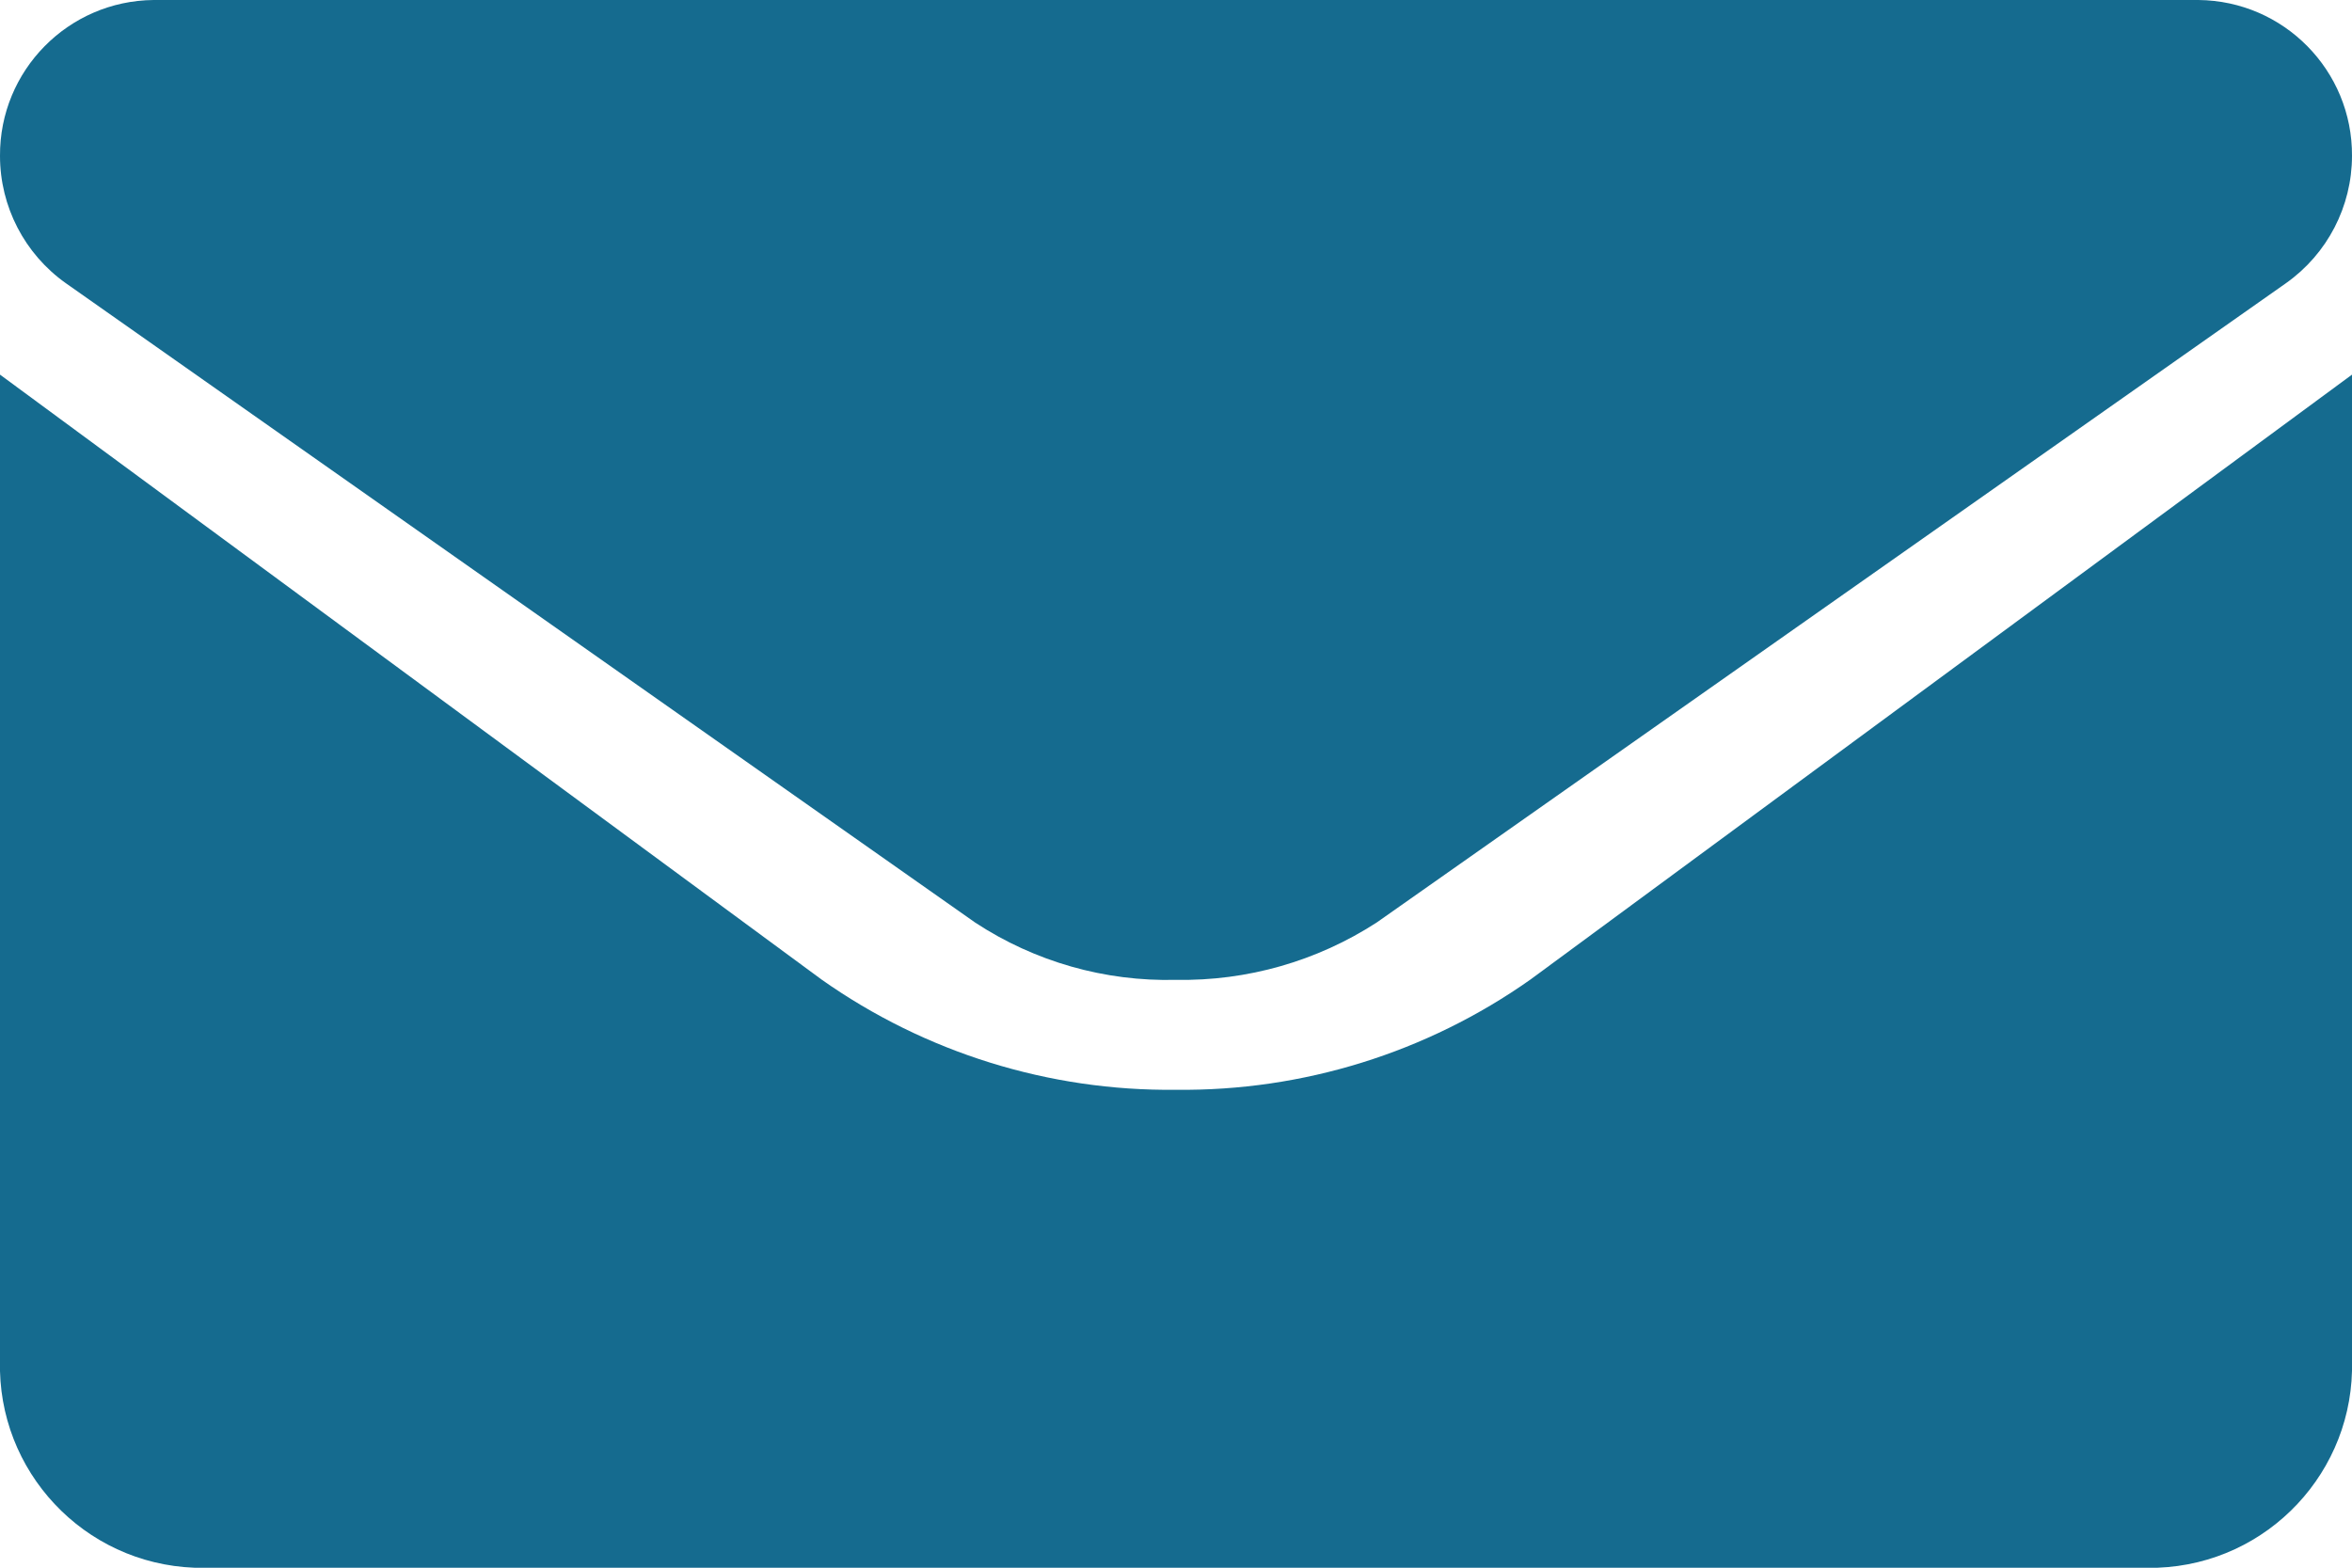
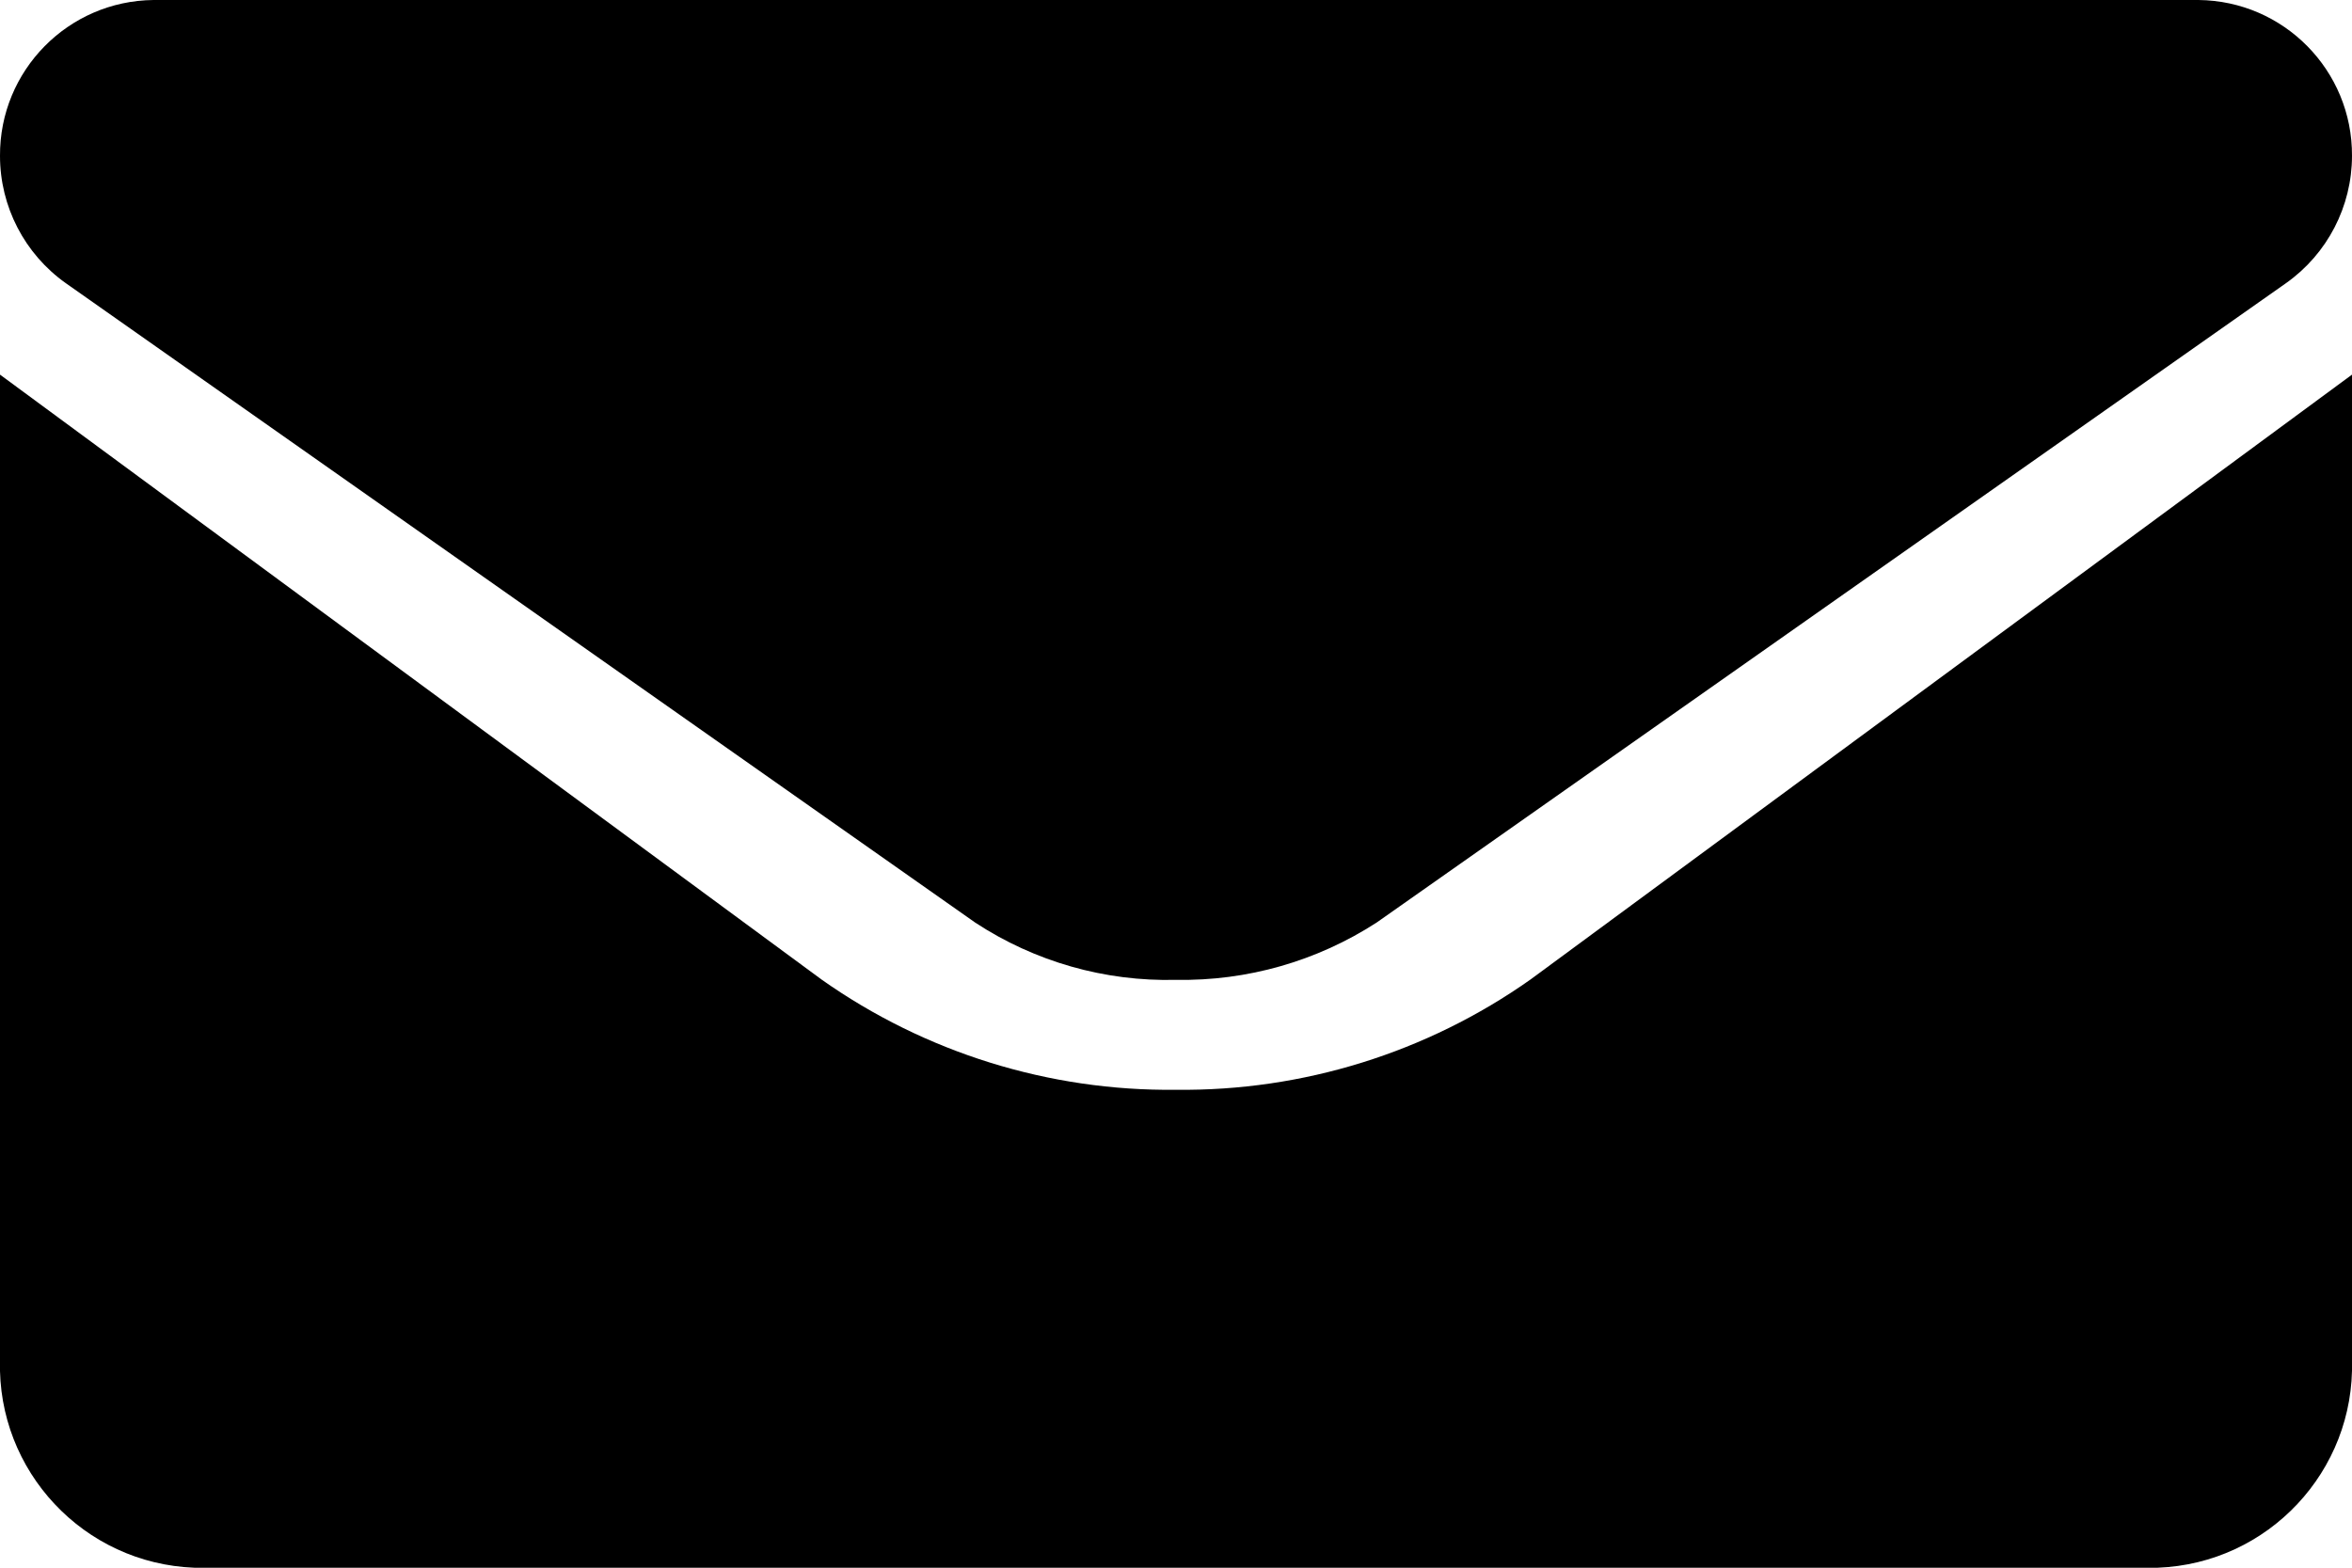
<svg xmlns="http://www.w3.org/2000/svg" viewBox="0 0 16 10.667" preserveAspectRatio="xMaxYMax meet">
  <defs>
    <style>
      .email-cls-1 {
-         fill: #156b8f;
+         fill: #000;
      }
    </style>
  </defs>
  <path class="email-cls-1" d="M8,19.766a4.1,4.1,0,0,1-2.411-.75L0,14.9v6.708a1.375,1.375,0,0,0,1.323,1.41H14.677A1.375,1.375,0,0,0,16,21.608V14.9l-5.589,4.116A4.1,4.1,0,0,1,8,19.766Z" transform="translate(0 -12.351)" />
  <path class="email-cls-1" d="M0,1.061a1.062,1.062,0,0,0,.448.866L6.635,6.278A2.379,2.379,0,0,0,8,6.667a2.43,2.43,0,0,0,1.365-.39l6.187-4.351A1.062,1.062,0,0,0,16,1.061h0A1.055,1.055,0,0,0,14.955,0H1.045A1.055,1.055,0,0,0,0,1.061Z" />
</svg>
